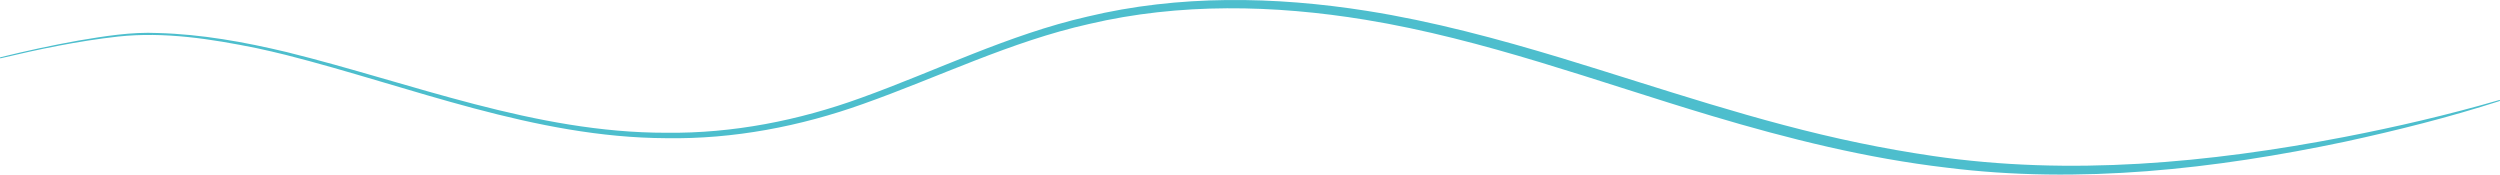
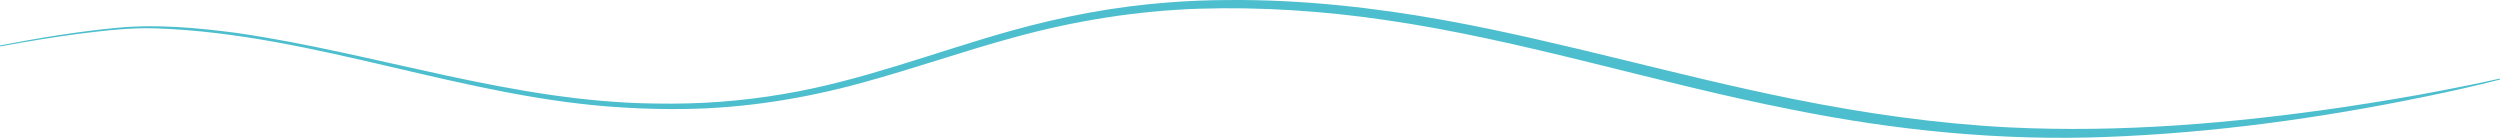
- <svg xmlns="http://www.w3.org/2000/svg" id="Layer_2" data-name="Layer 2" viewBox="0 0 1920.22 134.11">
+ <svg xmlns="http://www.w3.org/2000/svg" id="Layer_2" data-name="Layer 2" viewBox="0 0 1920.17 105.85">
  <defs>
    <style>
      .cls-1 {
        fill: #4dbecd;
      }
    </style>
  </defs>
  <g id="ondas-HOME">
    <g id="linhas">
-       <path class="cls-1" d="M0,44.05c19.9-4.92,39.94-9.26,60.12-12.88,20.18-3.4,40.66-6.76,61.21-5.81,33.32,.9,66.44,6.89,98.8,14.62,96.4,23.82,191.06,62.12,291.64,61.99,51.05,.58,101.75-9.4,149.65-26.82,57.81-20.82,113.41-48.58,173.65-62.36,70.25-16.88,143.84-15.67,214.88-4.43,50.7,8.02,100.6,21.48,149.68,36.3,75.88,23.07,150.82,49.14,228.55,65.16,18.39,3.84,37.88,7.26,56.47,9.98,105.07,15.43,212.08,5.39,315.92-14.57,40.17-7.76,80.09-17.08,119.42-28.48l.24,.76c-39.04,12.61-78.86,22.58-118.93,31.3-100.27,21.1-204.01,32.77-306.2,19.95-61.23-7.16-121.5-22.17-180.46-39.79-88.15-26.35-174.75-58.85-265.79-73.77-70.18-11.52-142.91-13.11-212.45,3.25-60.06,13.44-115.53,40.86-173.34,61.34-48.41,17.34-99.78,27.18-151.31,26.35-101-.39-195.68-39.45-292.15-63.95,0,0-7.46-1.79-7.46-1.79l-3.73-.9-3.74-.83-7.49-1.67c-34.9-7.08-70.83-12.76-106.47-8.92C60.2,31.48,30.05,37.75,.19,44.83,.19,44.83,0,44.05,0,44.05h0Z" />
+       <path class="cls-1" d="m0,34.88c29.92-5.7,60-10.74,90.35-13.58,30.4-2.83,61.06.02,91.24,3.97,107.73,15.55,212.31,53.15,321.95,54.25,32.83.62,65.76-1.69,98.11-7.29,60.15-9.97,117.07-32.48,175.65-48.79,39.26-10.91,79.54-18.55,120.22-21.57,14.96-1.18,30.83-1.81,45.84-1.84,55.92-.49,112.11,5.71,167.09,15.68,89.93,16.4,177.72,42.49,267.26,60.41,54.49,10.95,109.76,18.88,165.3,21.72,85.97,4.22,172.2-3.13,257.3-15.6,24.56-3.72,50.59-7.93,74.98-12.68,14.94-2.88,29.87-5.85,44.7-9.22,0,0,.19.78.19.78-19.68,5.03-39.51,9.46-59.41,13.5-79.43,16.27-160.65,27.42-241.76,30.52-81.43,3.27-163.11-4.89-242.9-21.02-104.54-20.41-206.37-53.46-311.89-68.73-47.38-6.96-95.7-10.2-143.57-8.69-47.98,1.63-95.62,9.32-141.9,22.05-39.15,10.63-77.47,24.18-116.68,34.82-44.18,12.16-89.84,19.47-135.7,20.13-15.11.28-30.72-.13-45.81-1.01-122.16-6.53-237.5-56.46-359.76-60.85-20.27-.8-40.48,1.66-60.56,4.17C40.13,28.69,20.09,31.95.15,35.67l-.15-.79h0Z" />
    </g>
  </g>
</svg>
